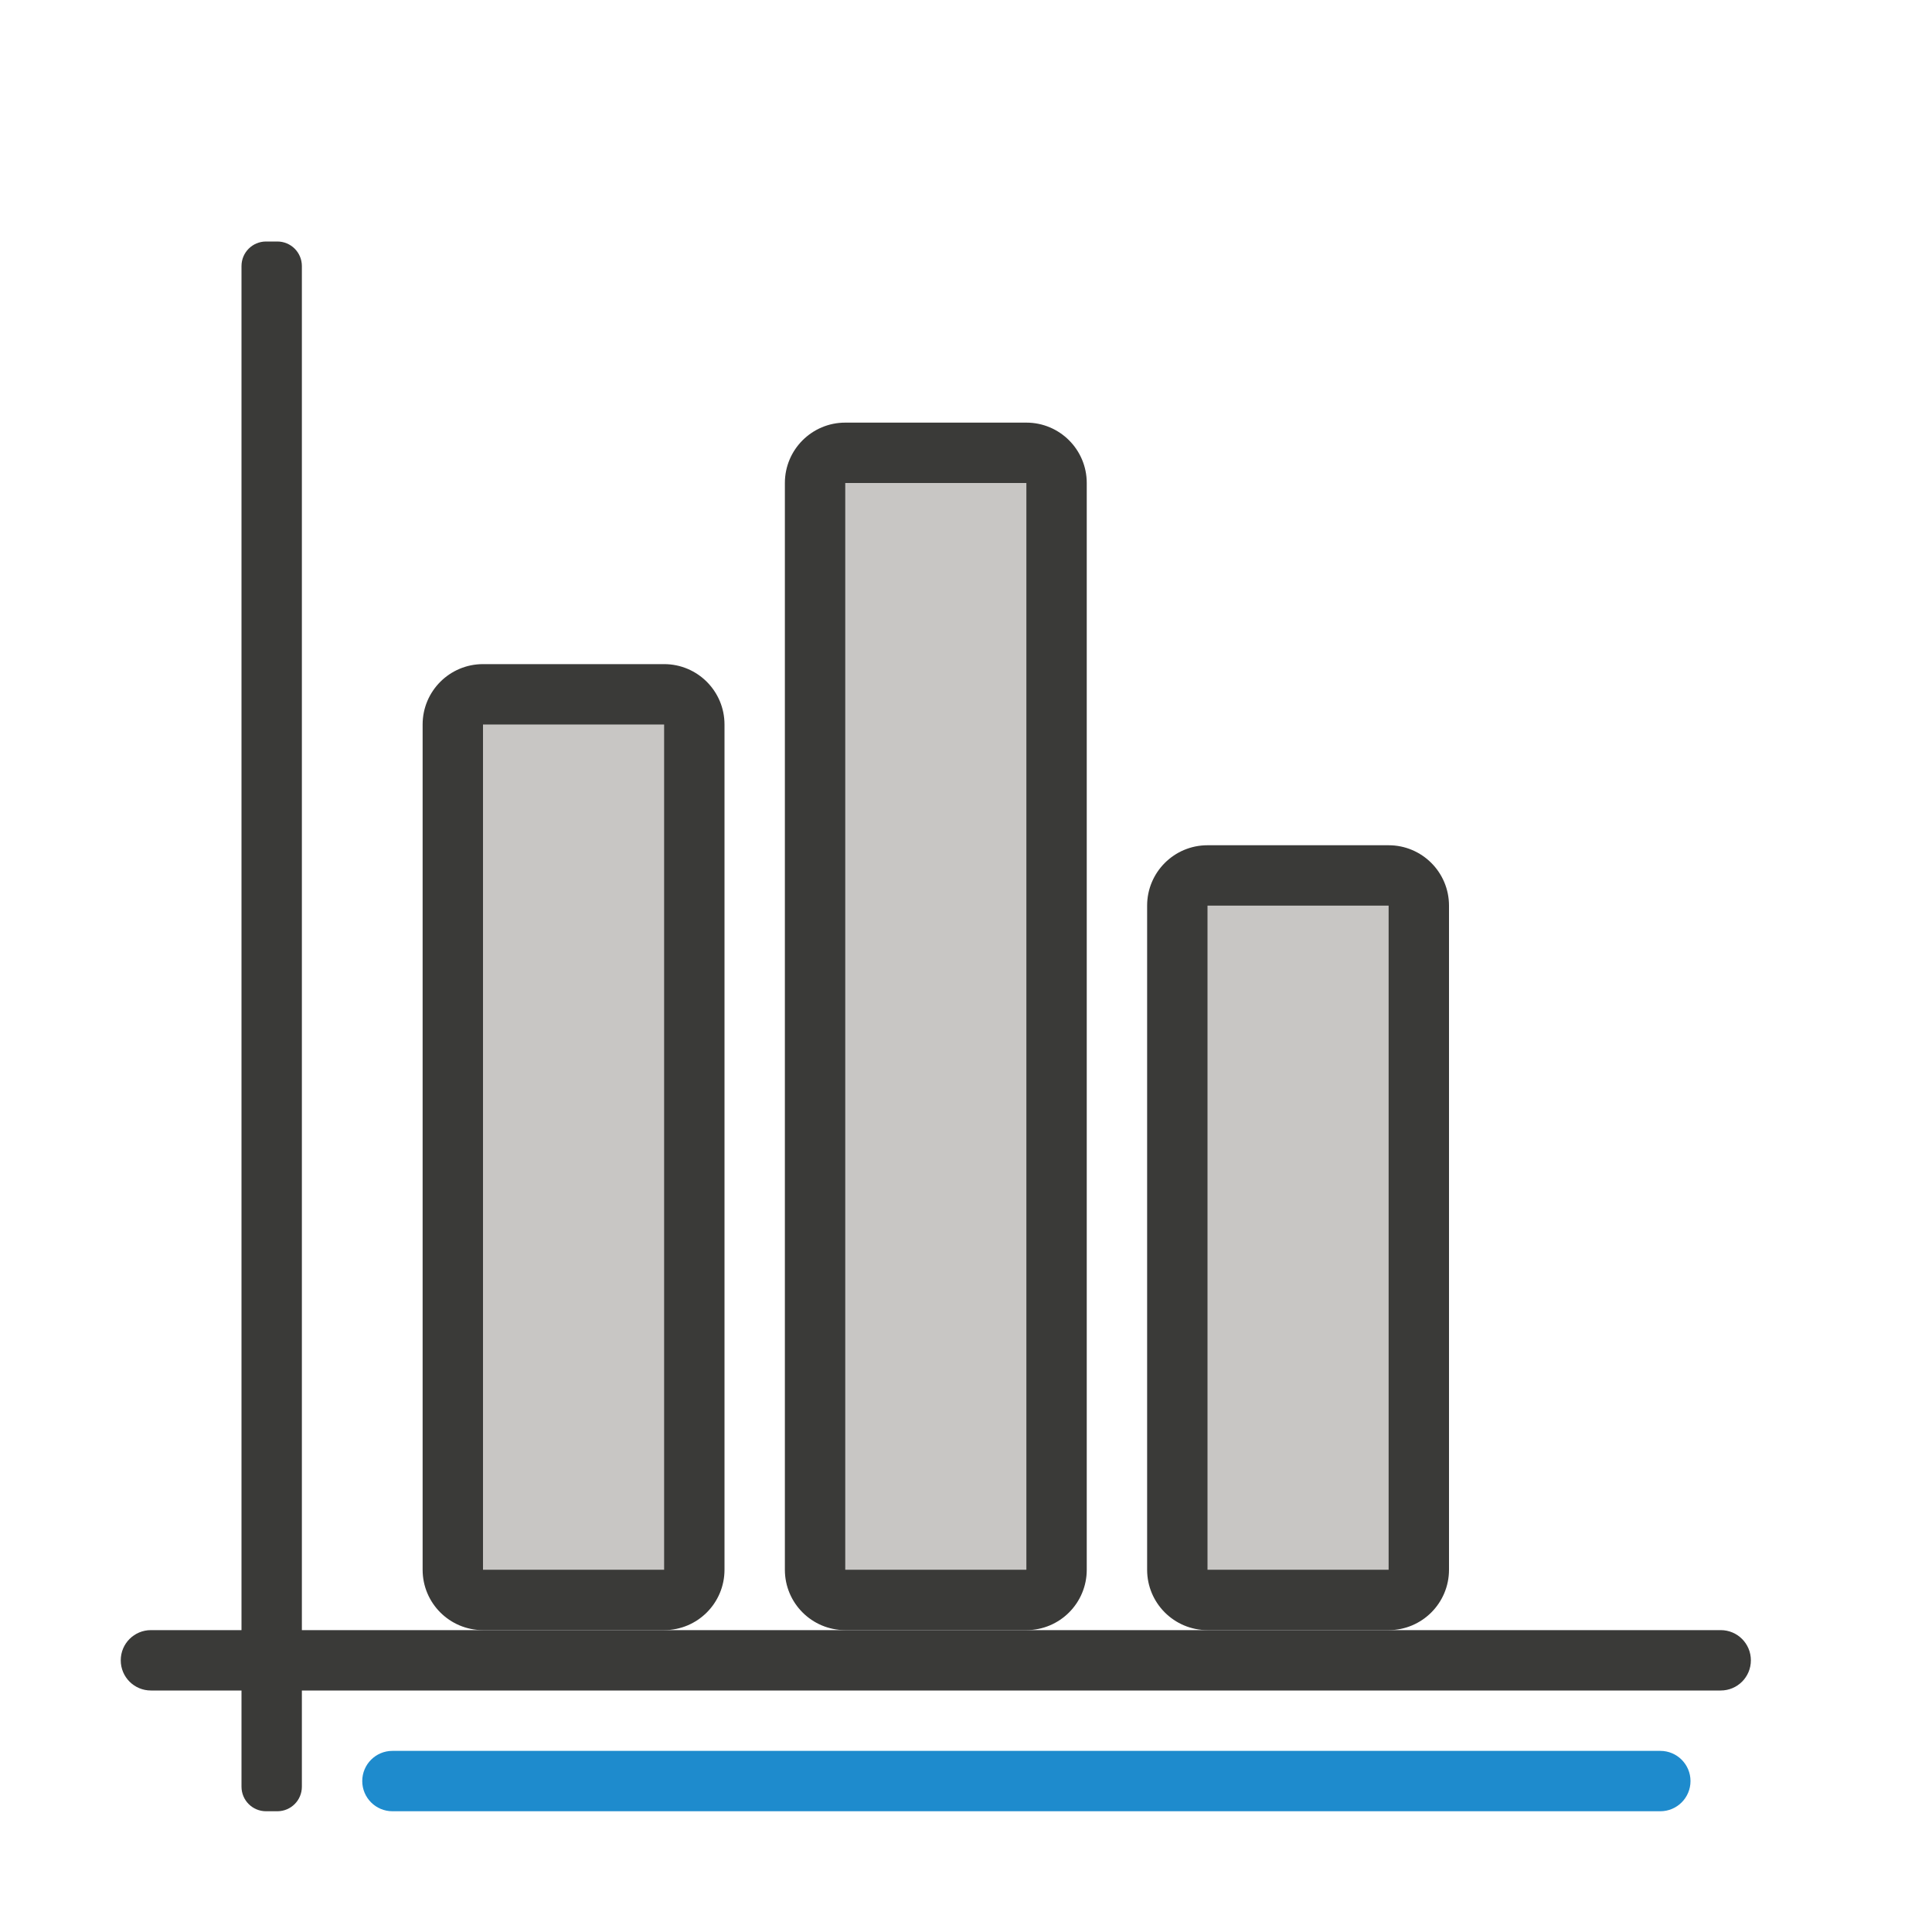
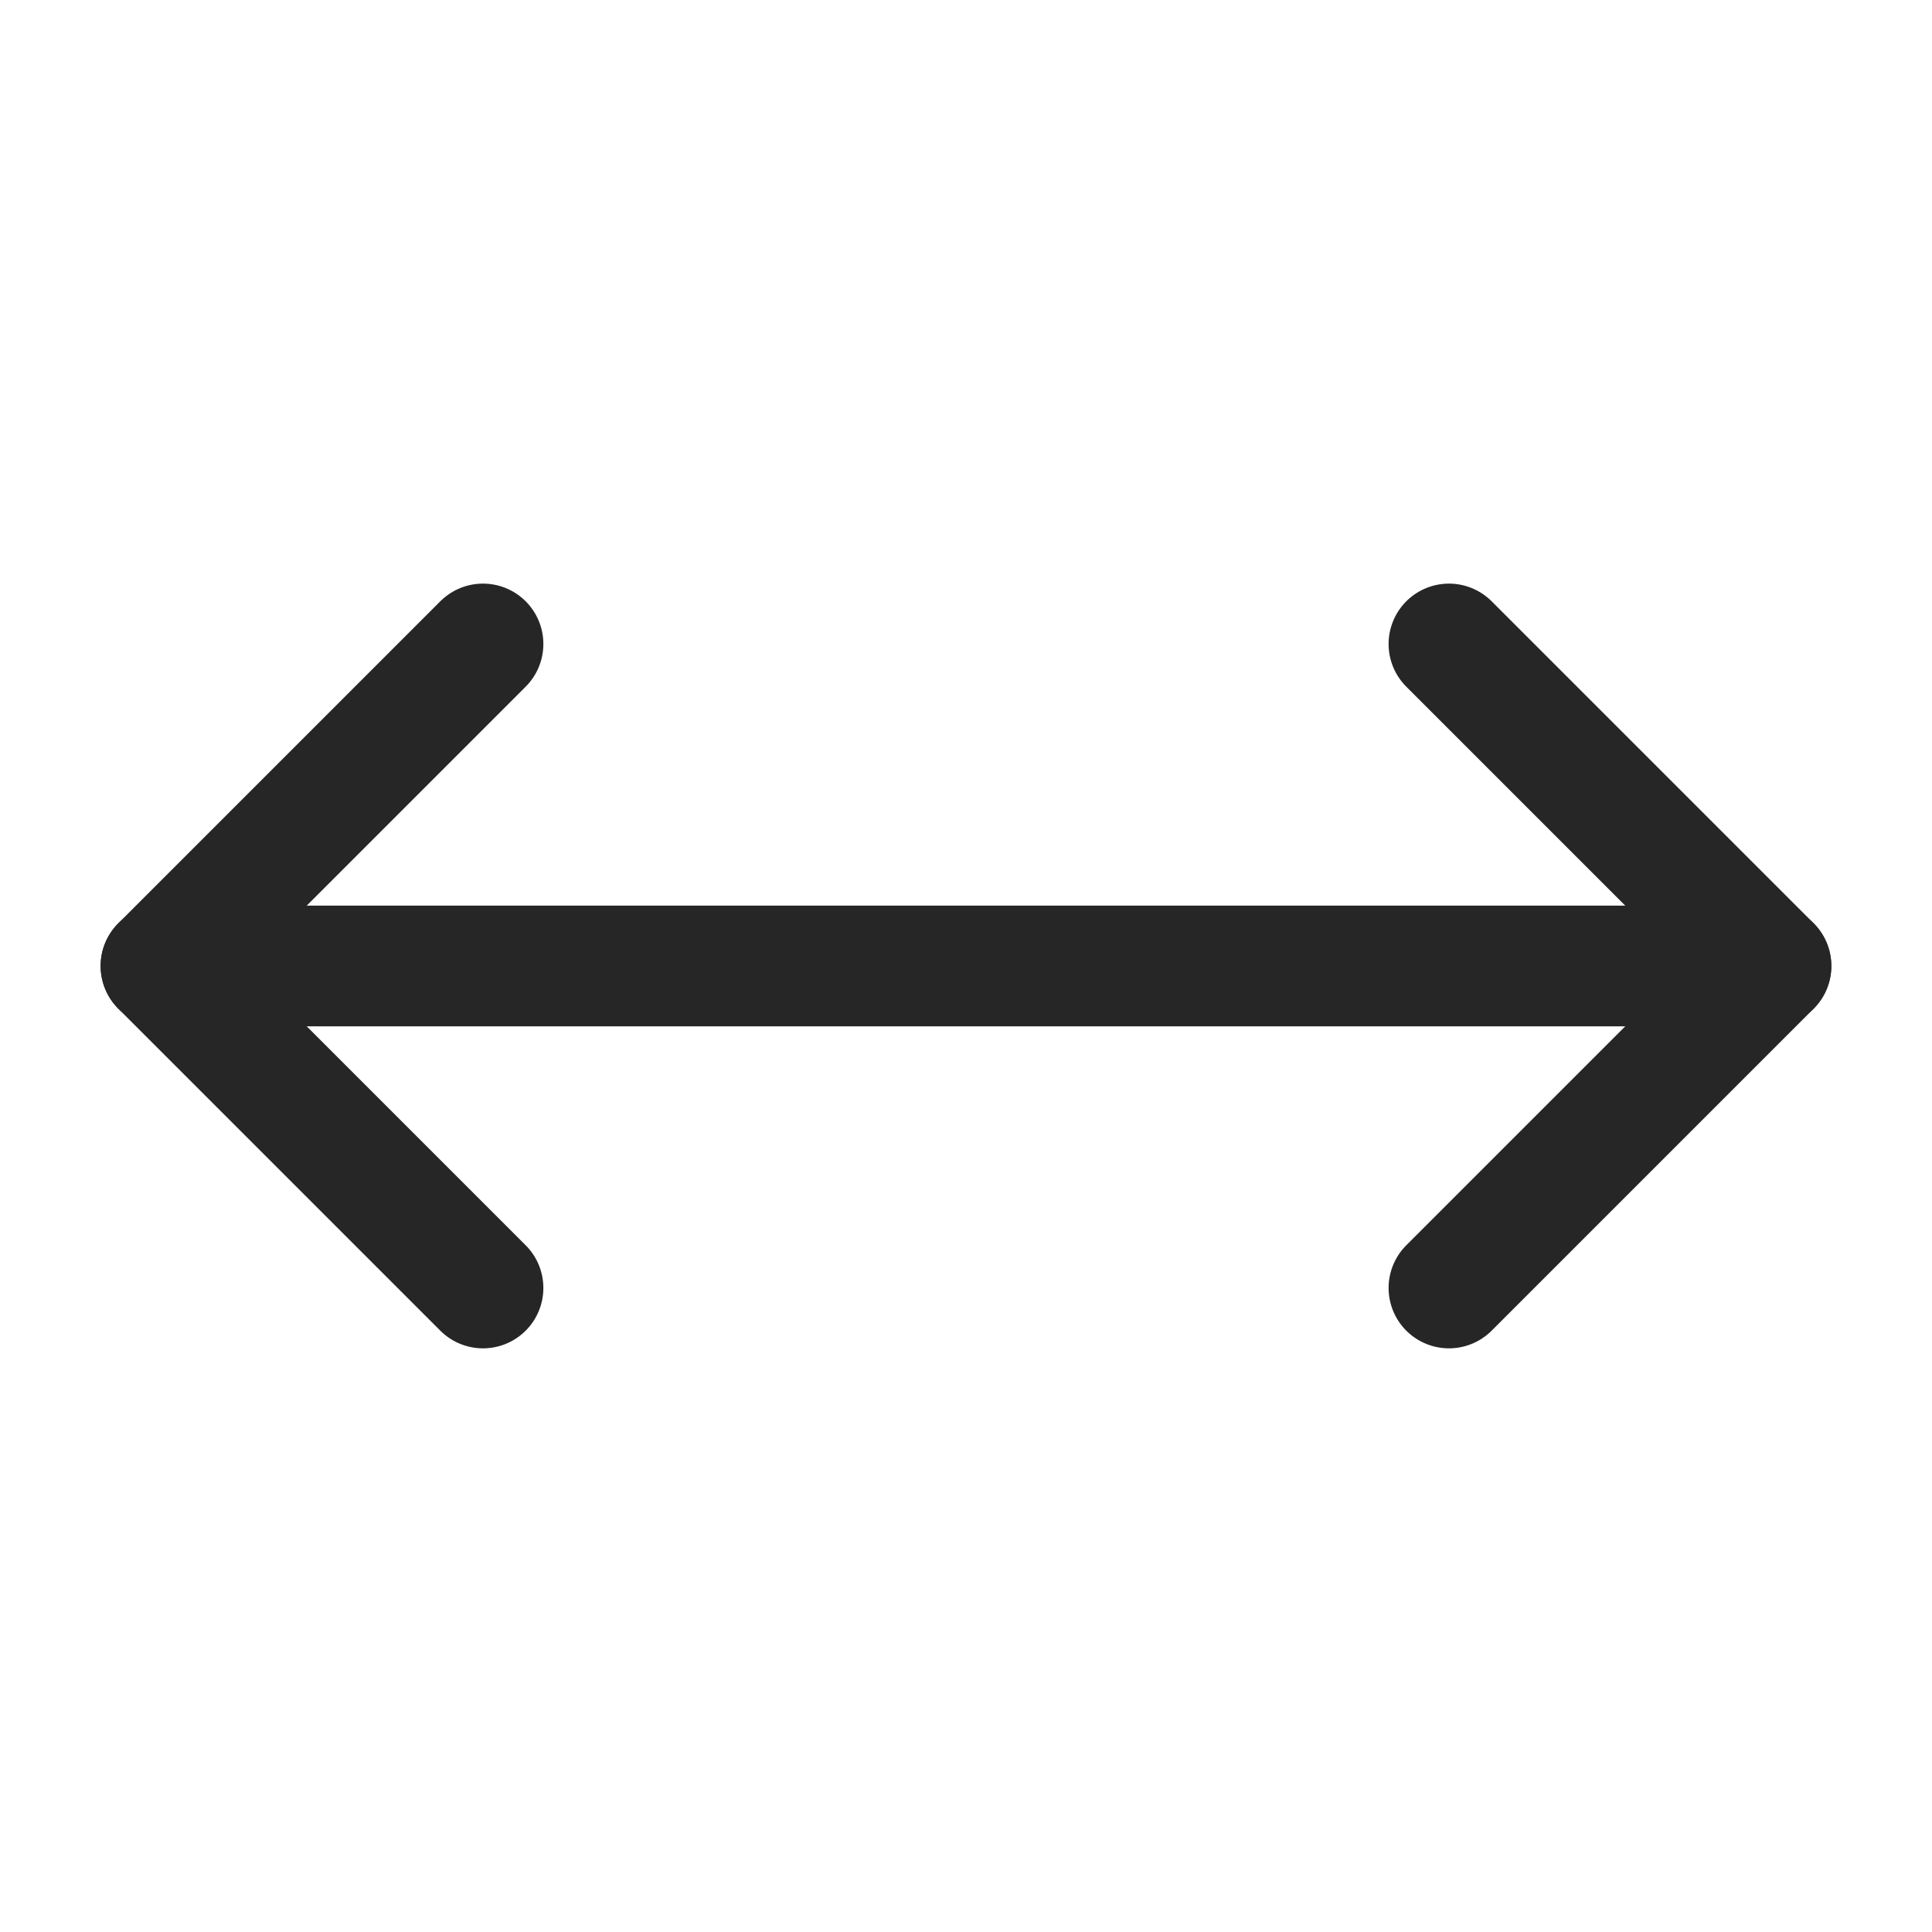
- <svg xmlns="http://www.w3.org/2000/svg" viewBox="0 0 32 32">
-   <g fill="#3a3a38" transform="matrix(0 -1 -1 0 0 0)">
-     <path d="m-29.593-5h25.186c.225 0 .407.181.407.407v.186c0 .225-.181.407-.407.407h-25.186c-.225 0-.407-.181-.407-.407v-.186c0-.225.181-.407.407-.407z" />
-     <path d="m-27.5-29c.277 0 .5.223.5.5v26c0 .277-.223.5-.5.5s-.5-.223-.5-.5v-26c0-.277.223-.5.5-.5z" />
+ <svg xmlns="http://www.w3.org/2000/svg" width="32" height="32" viewBox="0 0 32 32">
+   <g transform="translate(0 0) scale(1.3333)" fill="none" stroke="#262626" stroke-width="1.5" stroke-linecap="round" stroke-linejoin="round">
+     <path d="m18 8 4 4-4 4" />
+     <path d="M2 12h20" />
+     <path d="m6 8-4 4 4 4" />
  </g>
-   <rect fill="#3a3a38" height="16" ry="1" width="5" x="7" y="11" />
-   <path d="m8 12h3v14h-3z" fill="#c8c6c4" />
-   <rect fill="#3a3a38" height="20" ry="1" width="5" x="13" y="7" />
-   <path d="m14 8h3v18h-3z" fill="#c8c6c4" />
-   <rect fill="#3a3a38" height="13" ry="1" width="5" x="19" y="14" />
-   <path d="m20 15h3v11h-3z" fill="#c8c6c4" />
-   <rect fill="#1e8bcd" height="22" ry=".5" transform="rotate(90)" width="1" x="29" y="-28" />
</svg>
